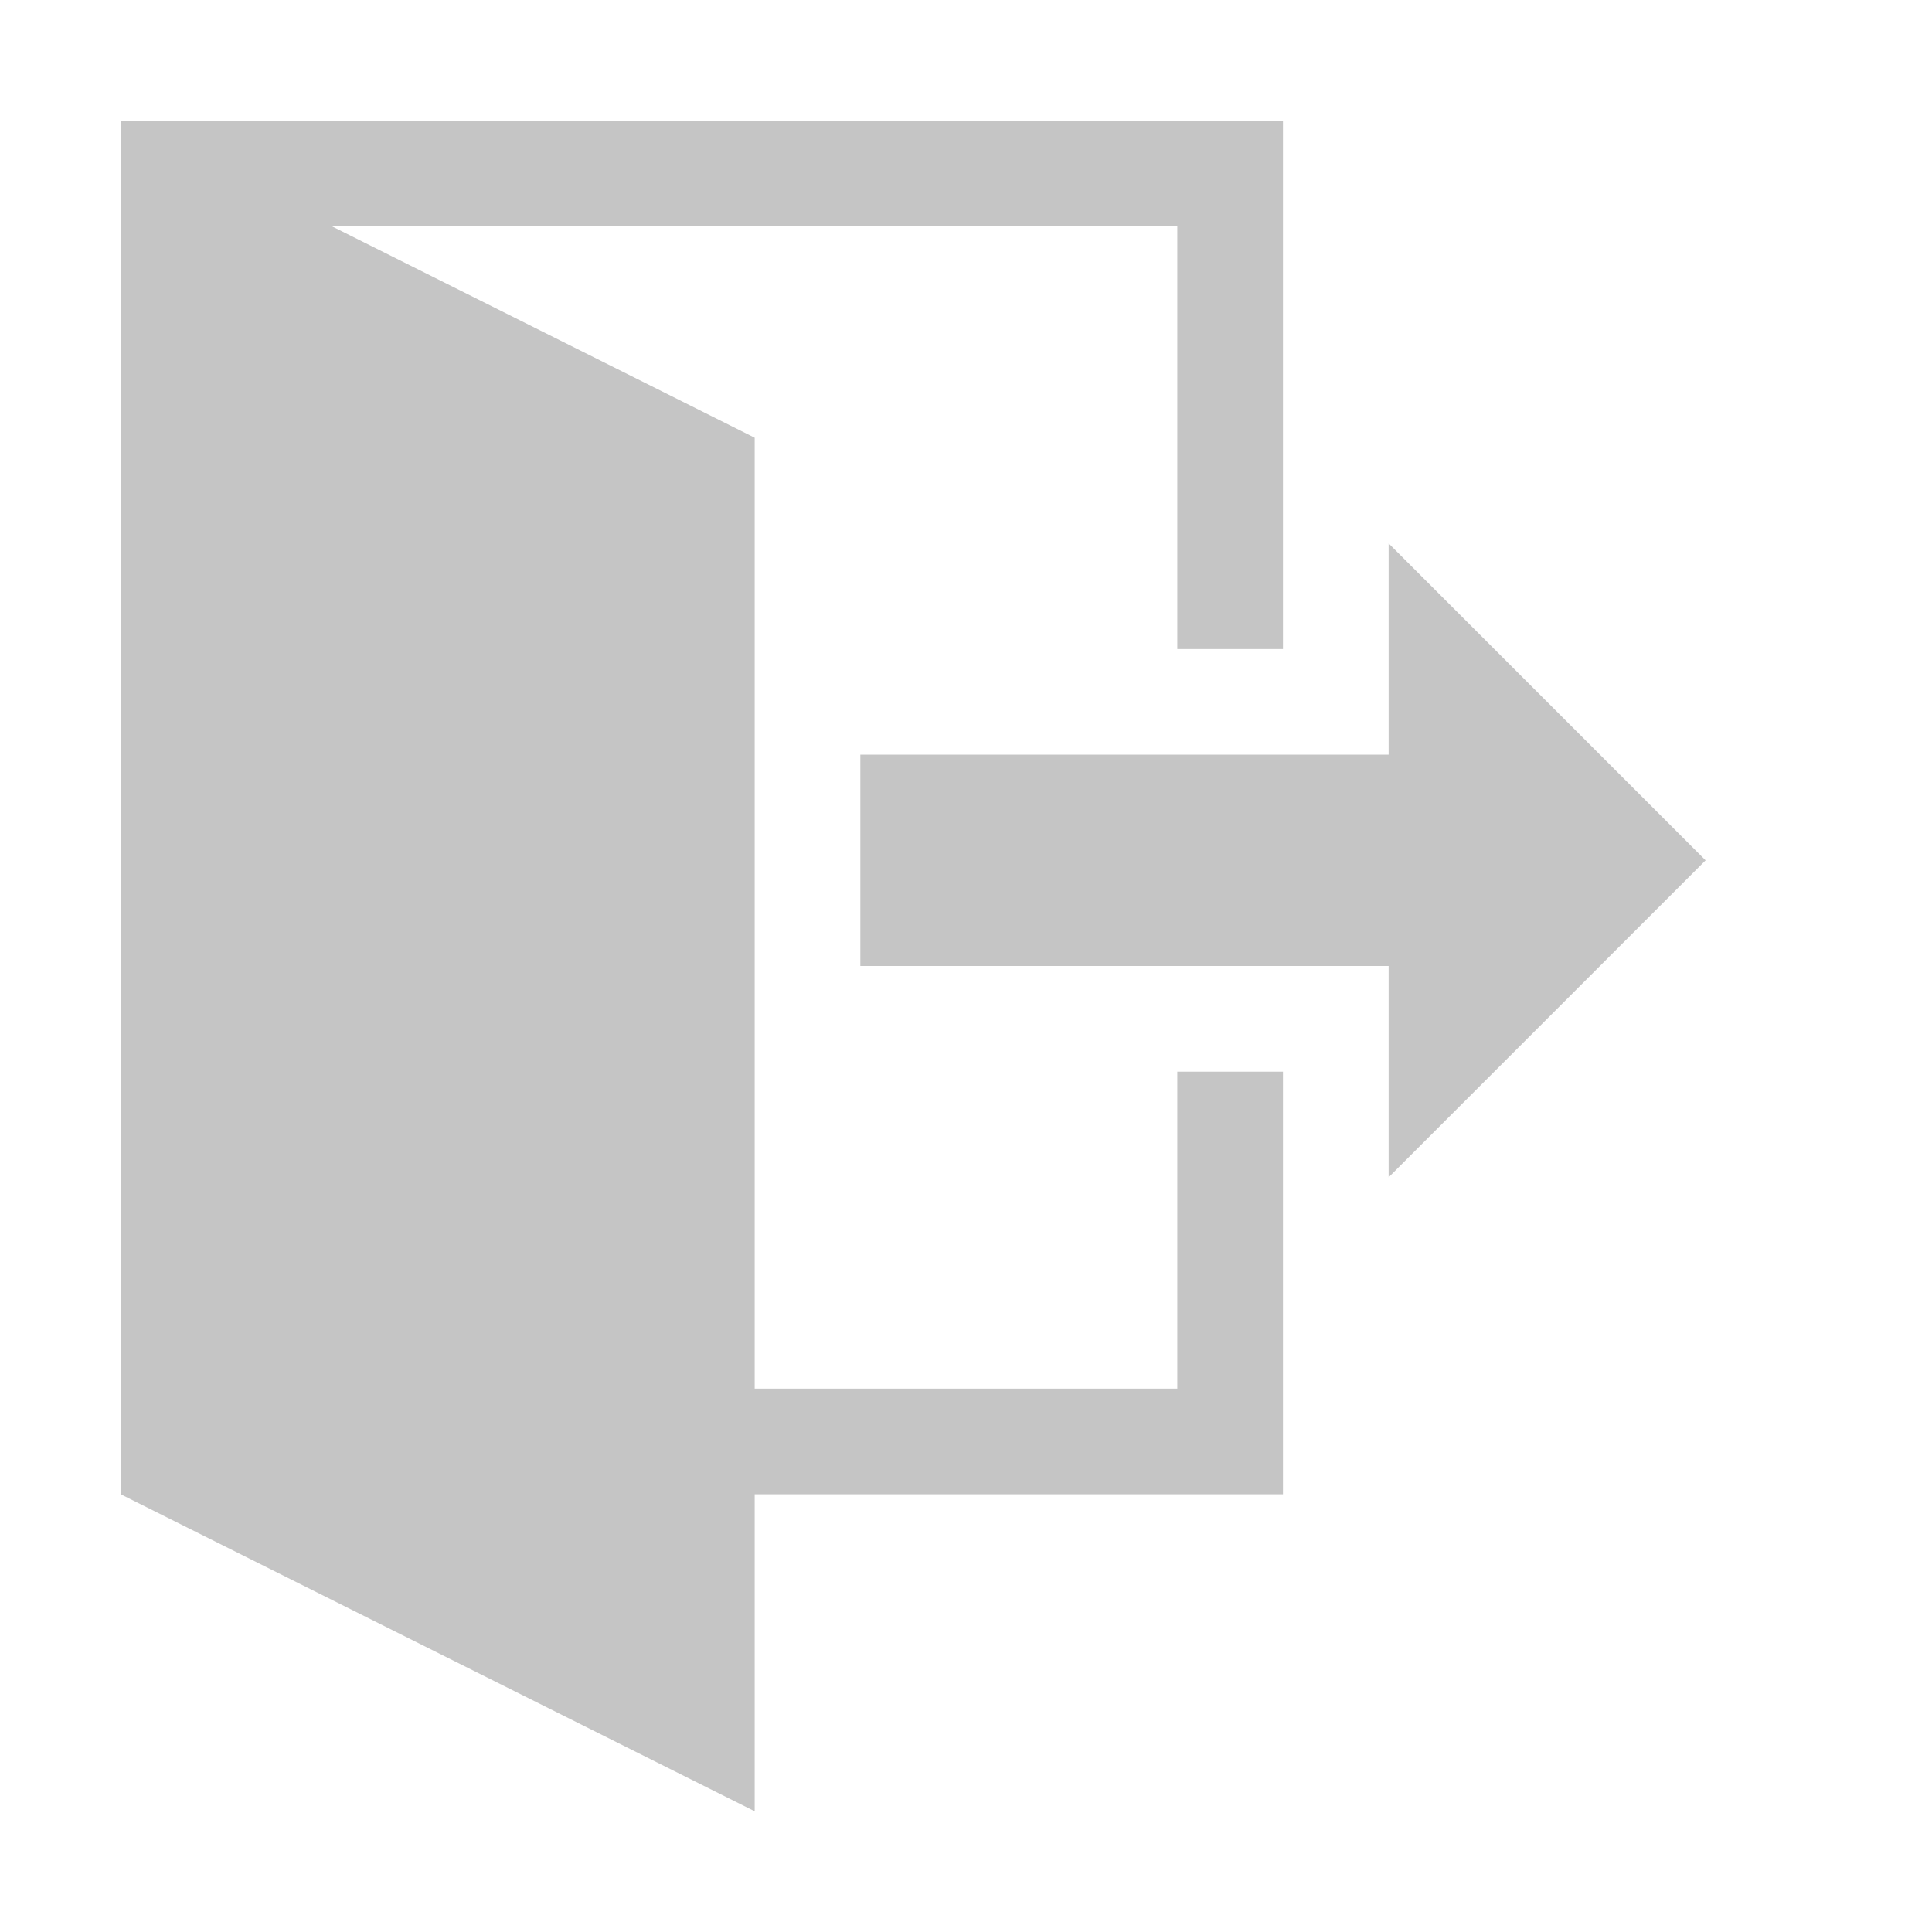
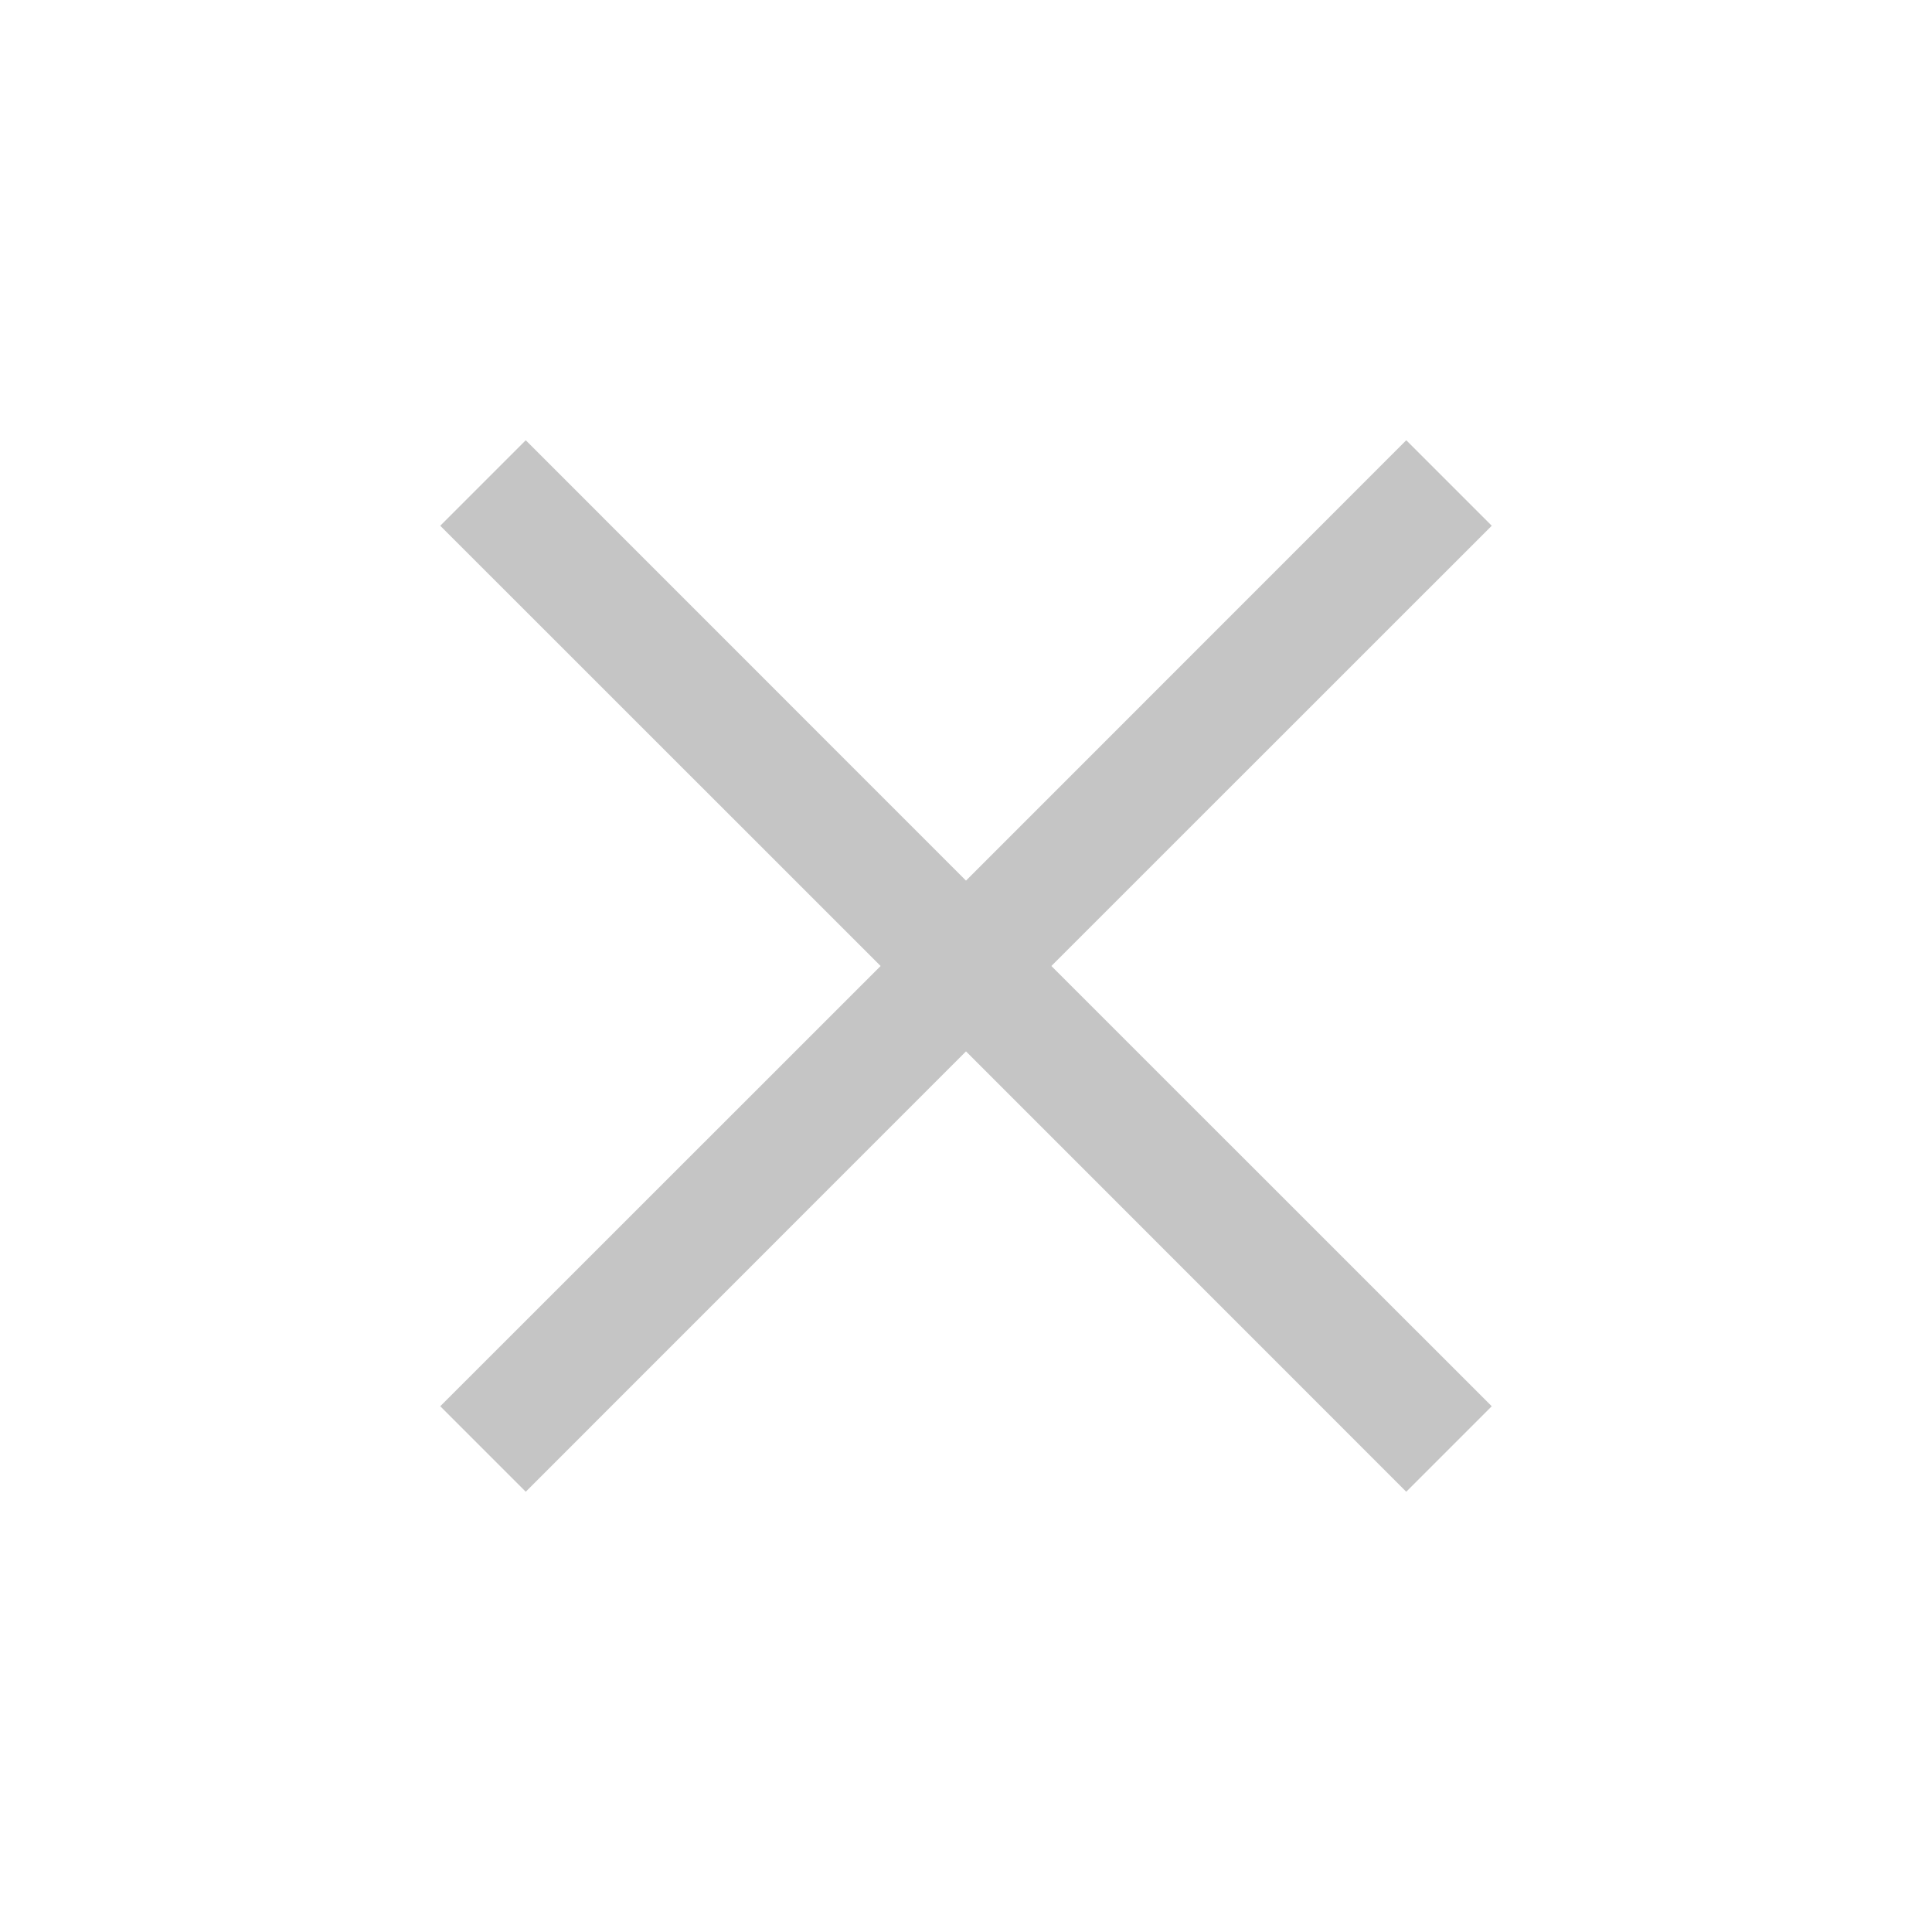
- <svg xmlns="http://www.w3.org/2000/svg" width="16pt" height="16pt" viewBox="0 0 16 16">
-   <path fill="#C5C5C5" d="M11.5 9.75V8H7.125V6.25H11.5V4.5l2.625 2.625zm-.875-.875v3.5H6.25V15L1 12.375V1h9.625v4.375H9.75v-3.5h-7l3.5 1.75V11.5h3.5V8.875zm0 0" />
+ <svg xmlns="http://www.w3.org/2000/svg" width="16" height="16" viewBox="0 0 16 16" fill="none">
+   <path fill-rule="evenodd" clip-rule="evenodd" d="M8 8.707L11.646 12.354L12.354 11.646L8.707 8L12.354 4.354L11.646 3.646L8 7.293L4.354 3.646L3.646 4.354L7.293 8L3.646 11.646L4.354 12.354L8 8.707Z" fill="#C5C5C5" />
</svg>
